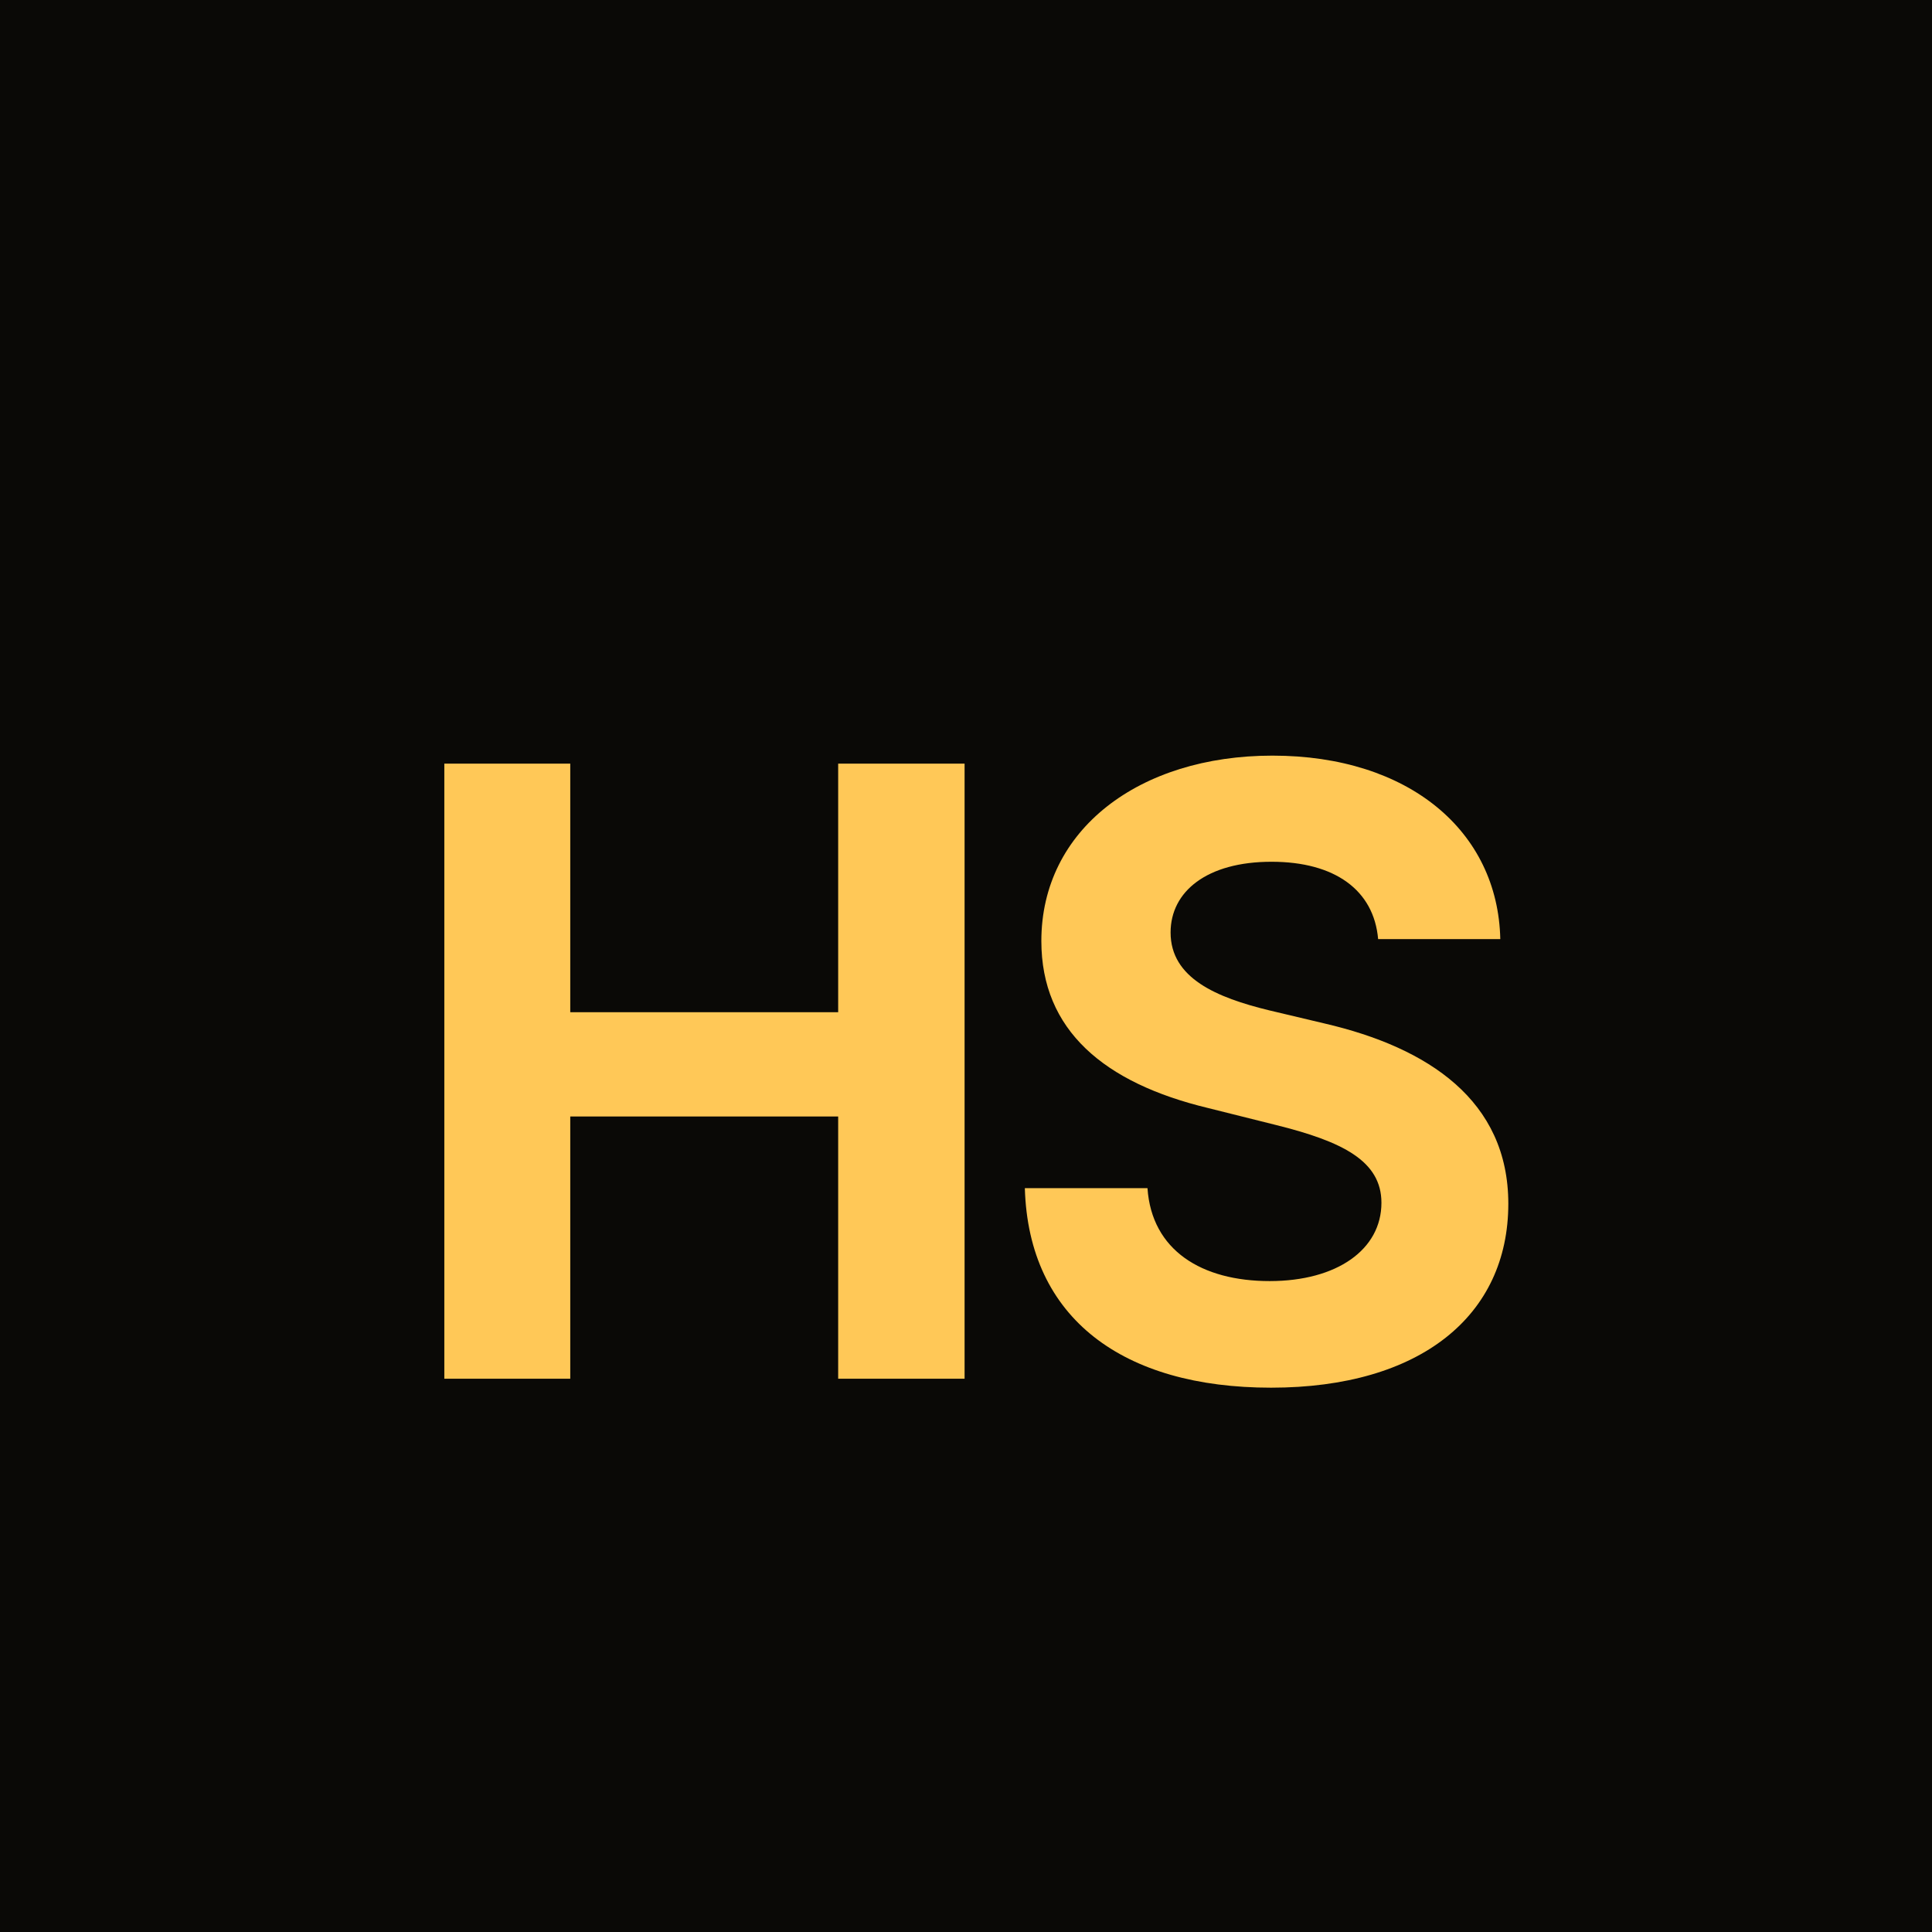
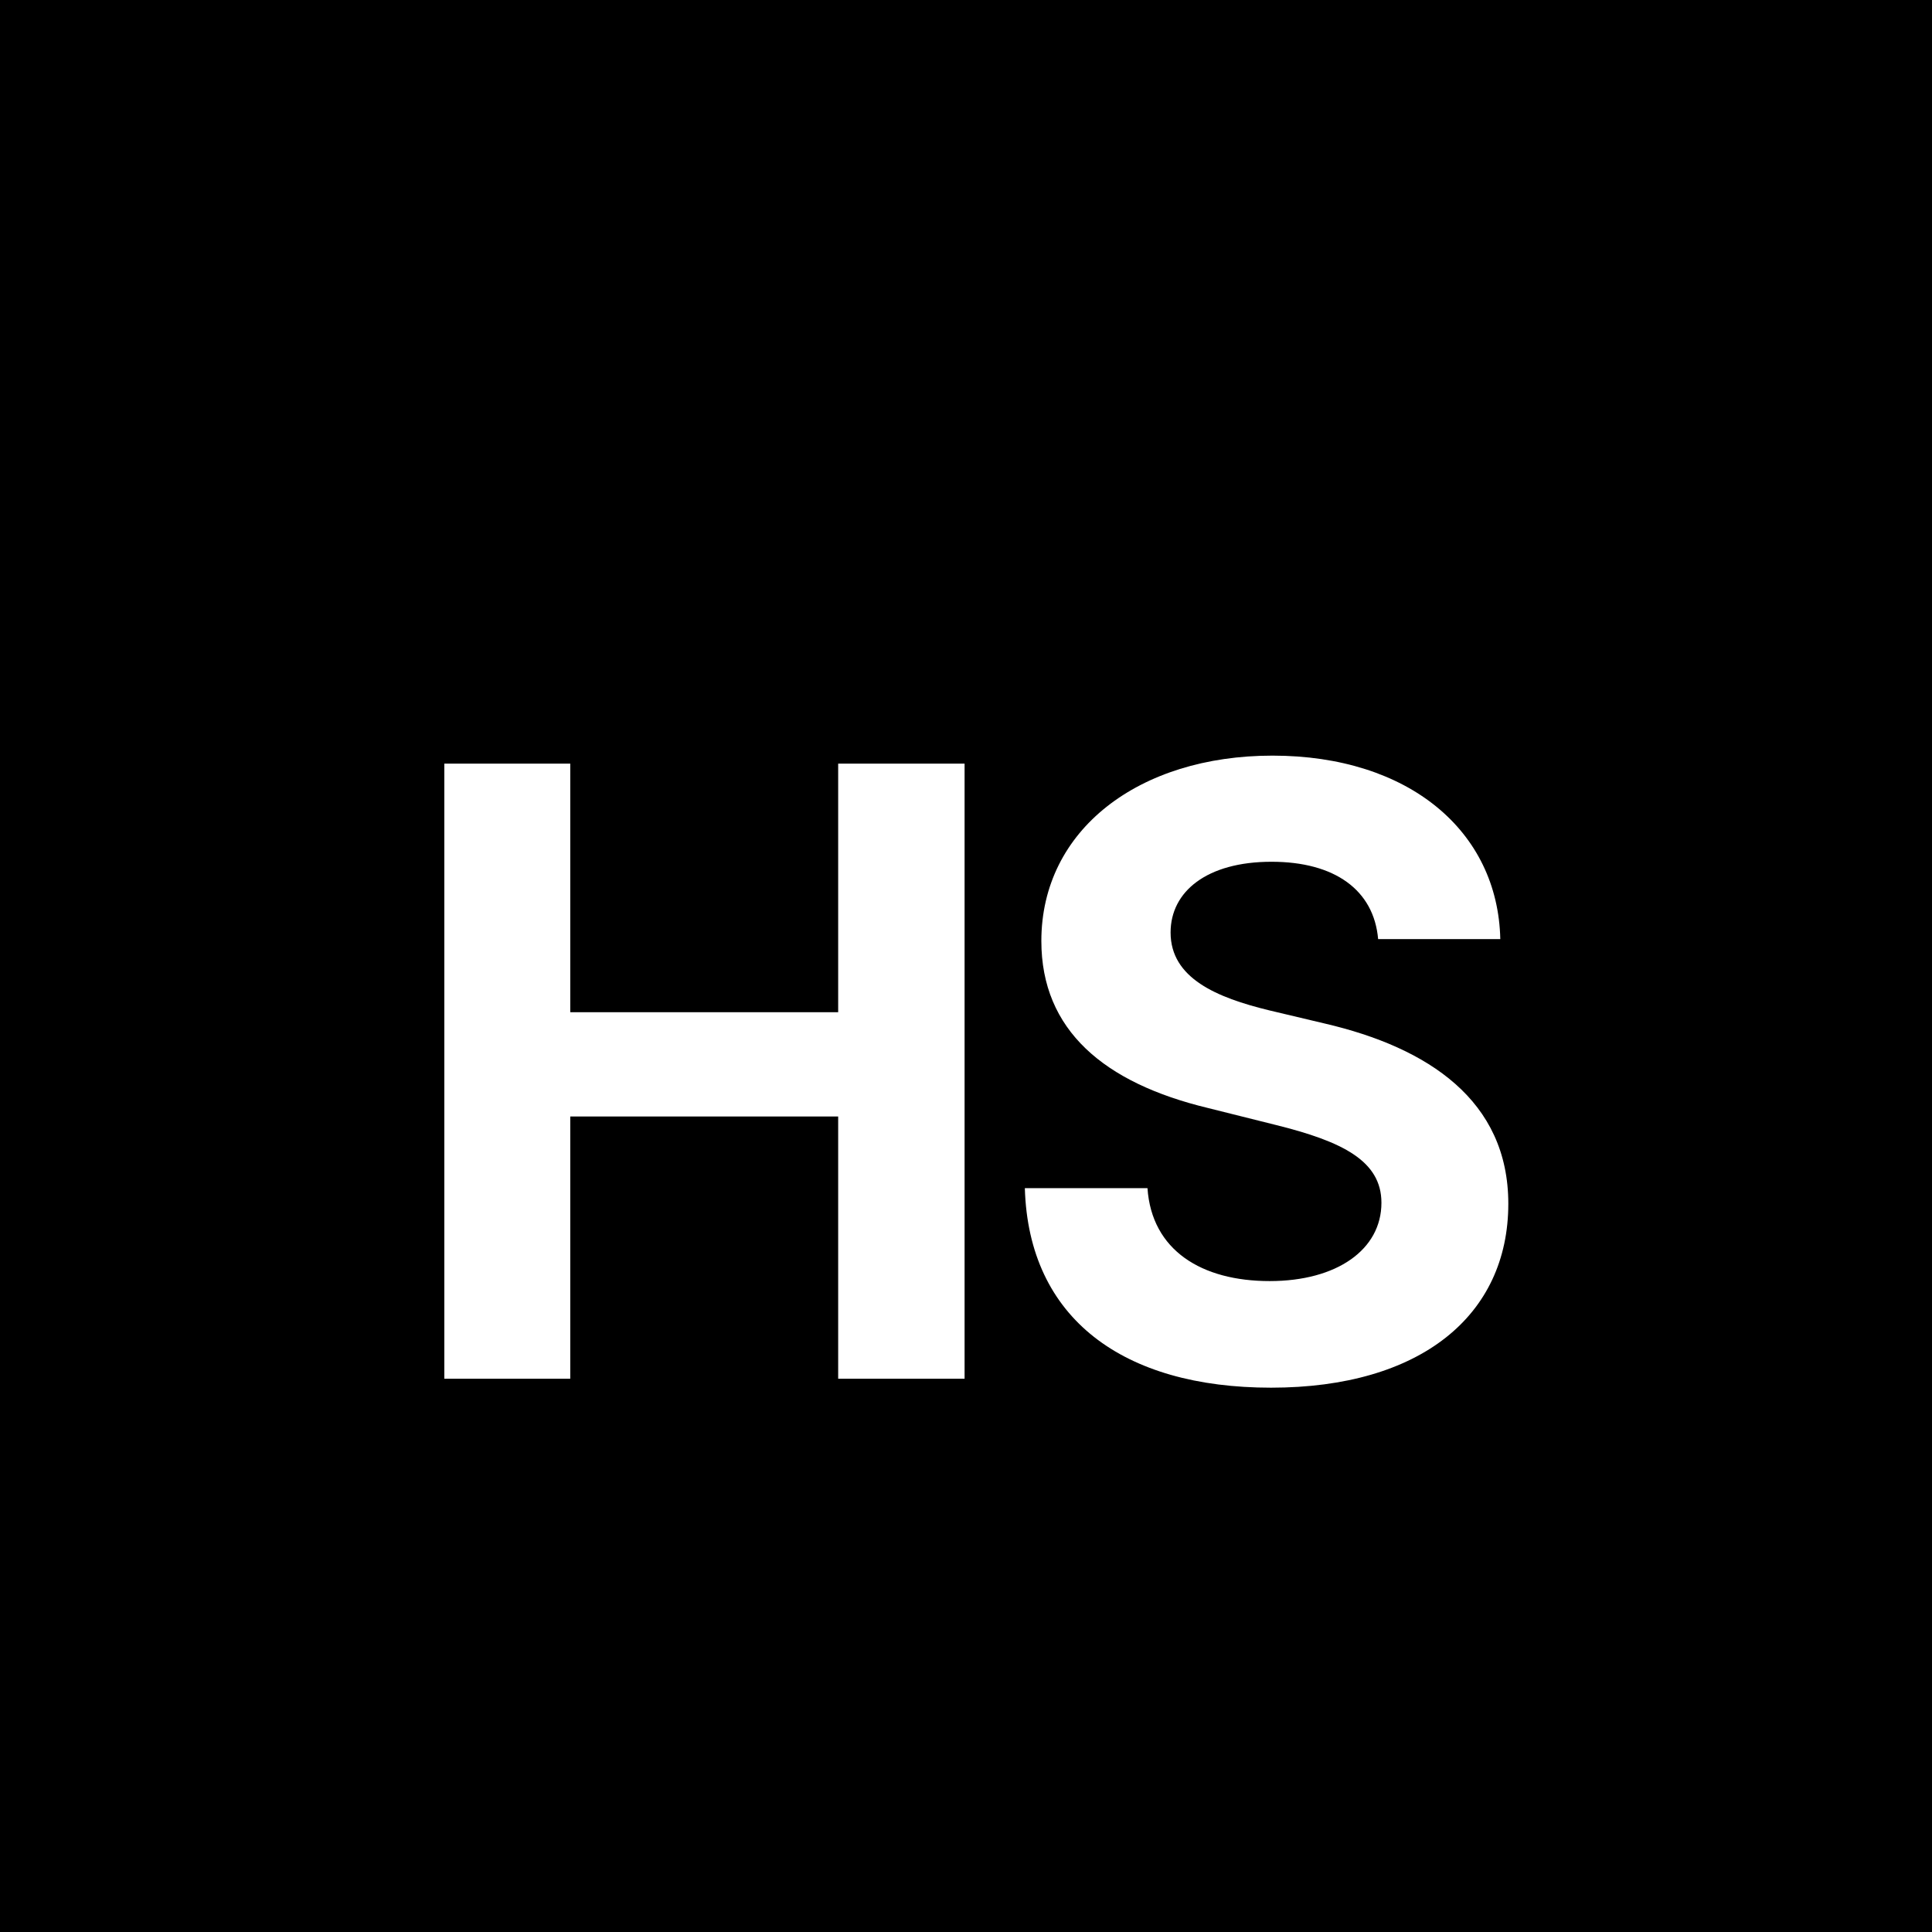
<svg xmlns="http://www.w3.org/2000/svg" viewBox="0 0 64 64">
-   <rect width="64" height="64" fill="#0a0906" />
-   <text x="50%" y="55%" text-anchor="middle" dominant-baseline="middle" font-family="Inter, system-ui, sans-serif" font-weight="700" font-size="28" fill="#ffc857" letter-spacing="-1">HS</text>
+   <rect width="64" height="64" fill="#000" />
+   <text x="50%" y="55%" text-anchor="middle" dominant-baseline="middle" font-family="Inter, system-ui, sans-serif" font-weight="700" font-size="28" fill="#fff" letter-spacing="-1">HS</text>
</svg>
